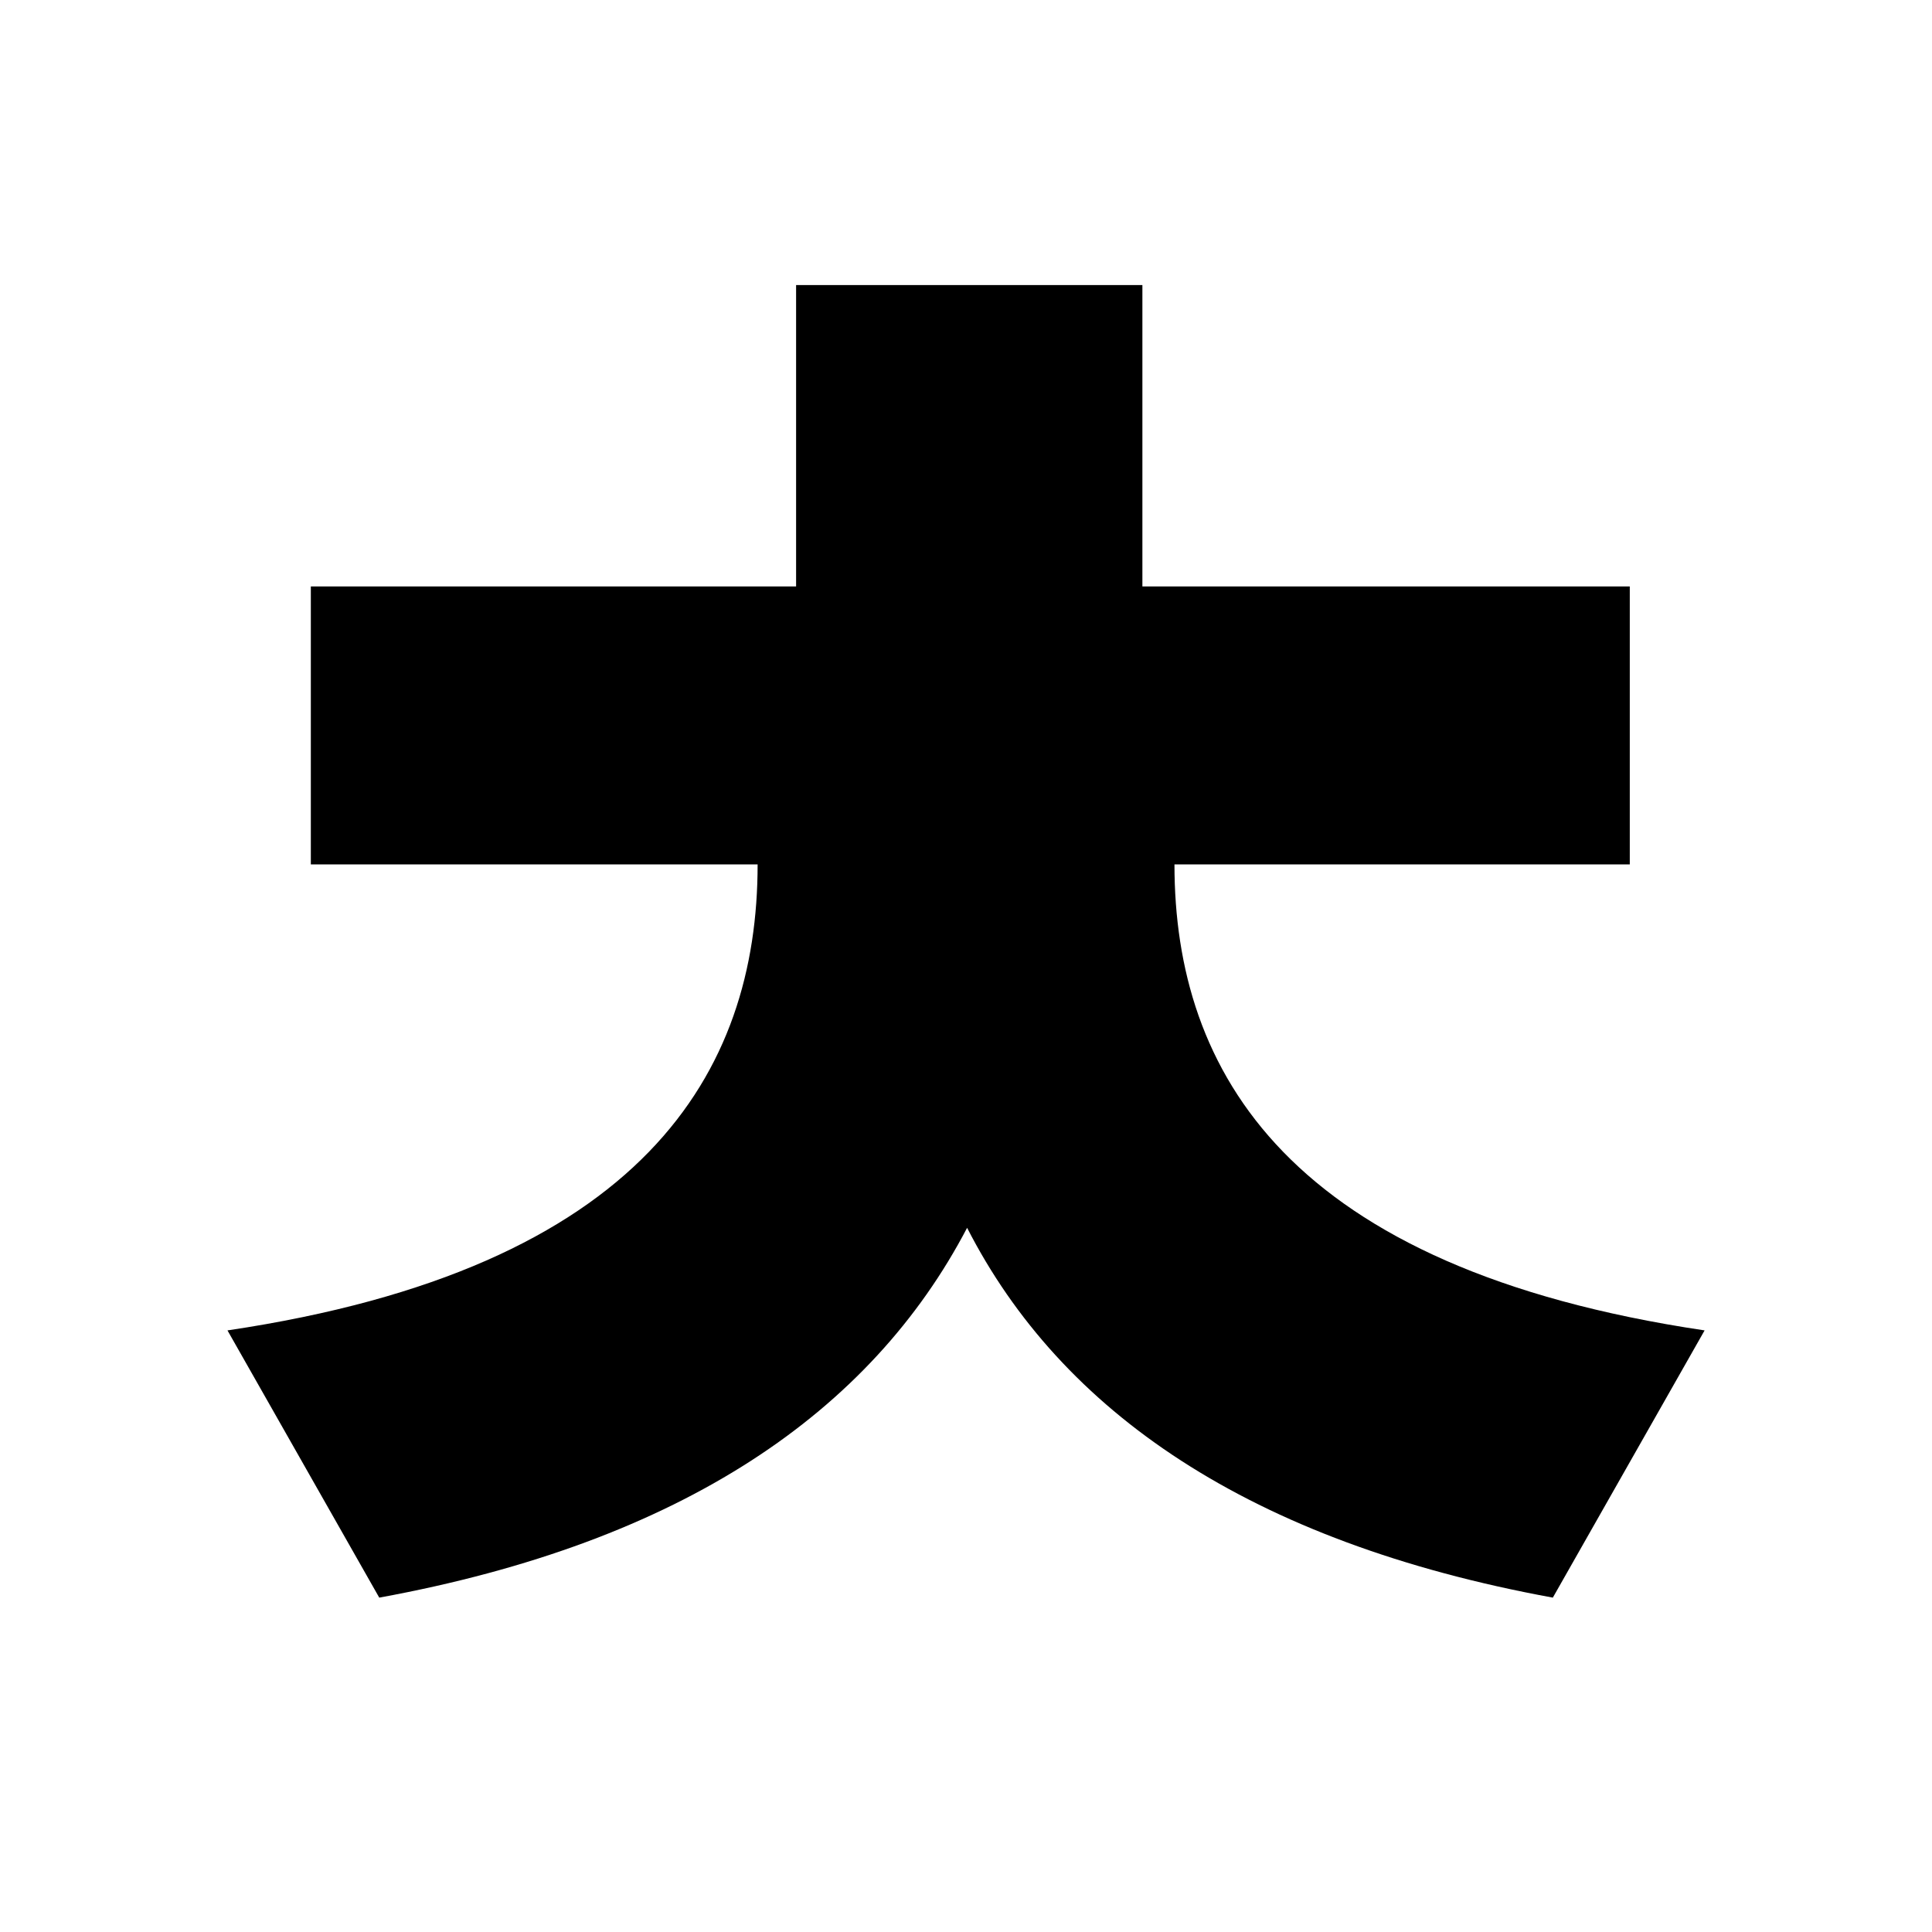
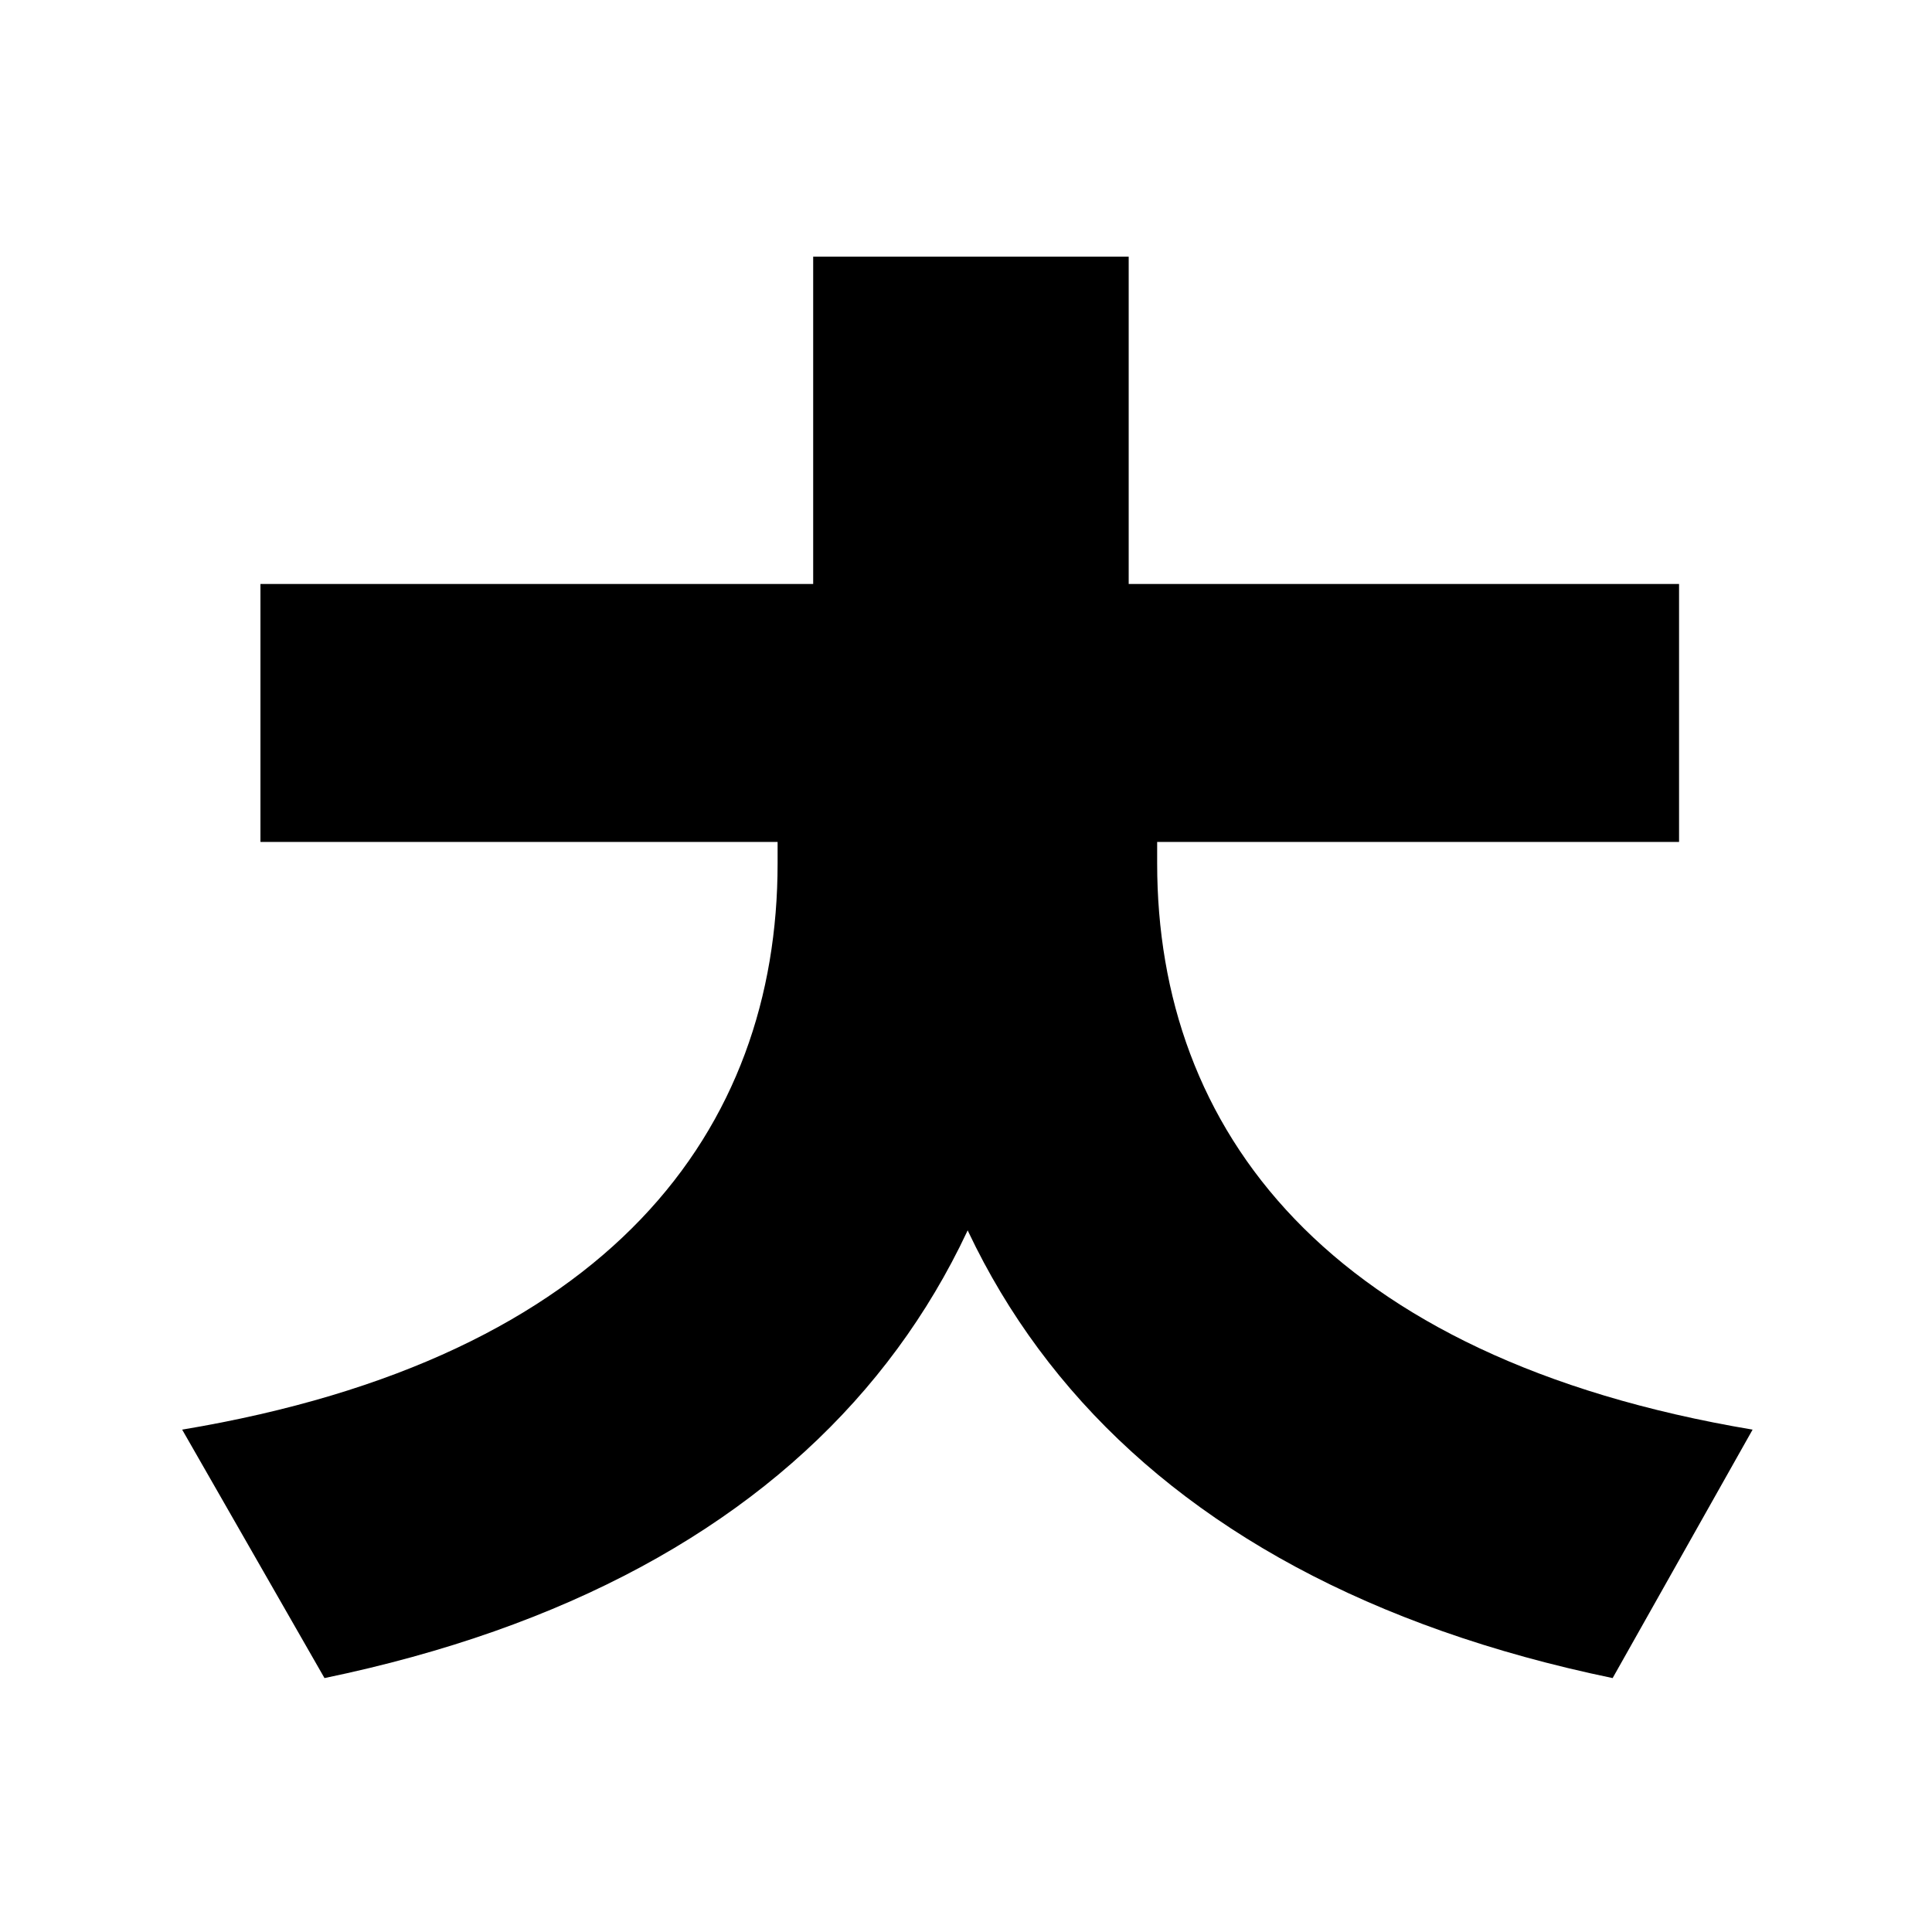
- <svg xmlns="http://www.w3.org/2000/svg" id="_레이어_1" data-name="레이어 1" viewBox="0 0 700 700">
-   <path d="m425.53,313.18c0,75.13,41.05,146.38,192.08,168.85l-54.99,96.82c-109.98-20.14-178.14-67.38-212.22-133.99-34.85,66.61-103.01,113.85-212.99,133.99l-54.99-96.82c151.03-22.46,192.08-93.72,192.08-168.85H112.62v-100.69h175.82v-109.21h125.47v109.21h176.59v100.69h-164.97Z" />
+ <svg xmlns="http://www.w3.org/2000/svg" width="700" height="700" viewBox="0 0 700 700" fill="none">
+   <path d="M281.739 297.269H378.005V312.849C378.005 463.454 292.912 571.647 117.571 608L66 517.983C221.573 492.017 281.739 408.924 281.739 312.849V297.269ZM322.995 297.269H419.261V312.849C419.261 408.924 480.287 492.017 635 517.983L584.288 608C408.947 571.647 322.995 463.454 322.995 312.849V297.269ZM94.364 211.58H608.355V305.059H94.364V211.58ZM294.631 93H408.947V259.185H294.631V93Z" fill="black" />
</svg>
